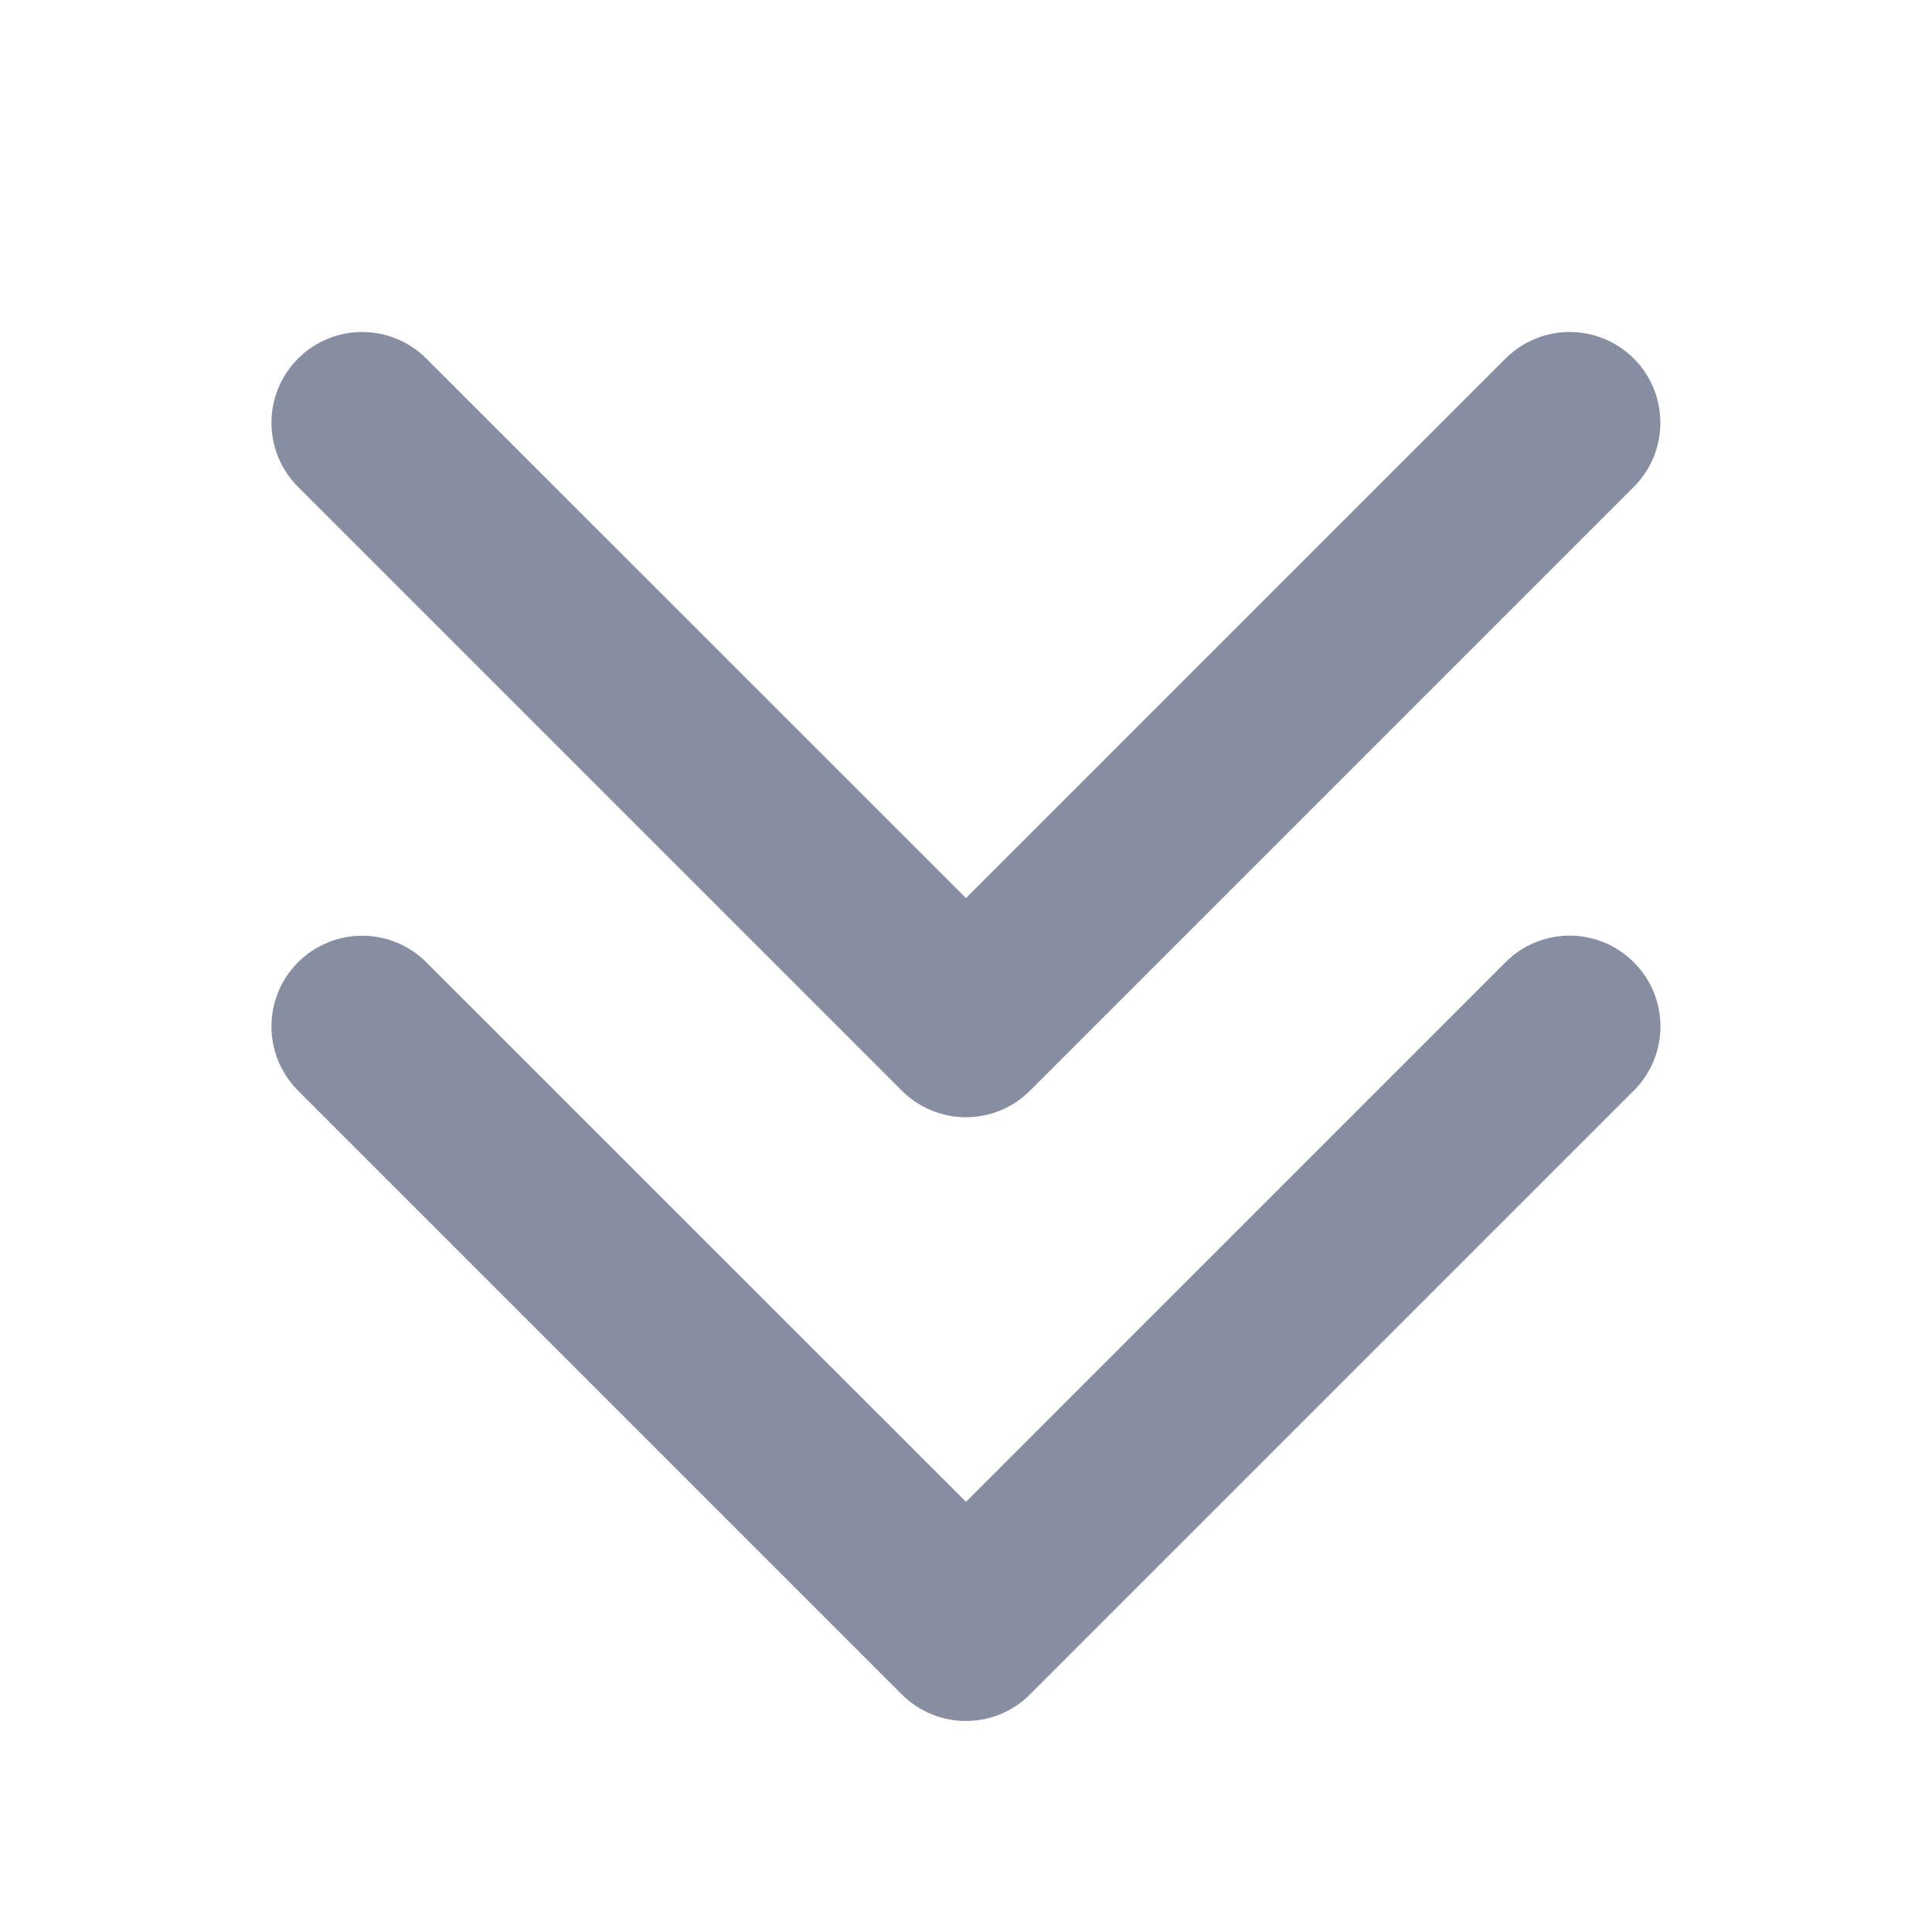
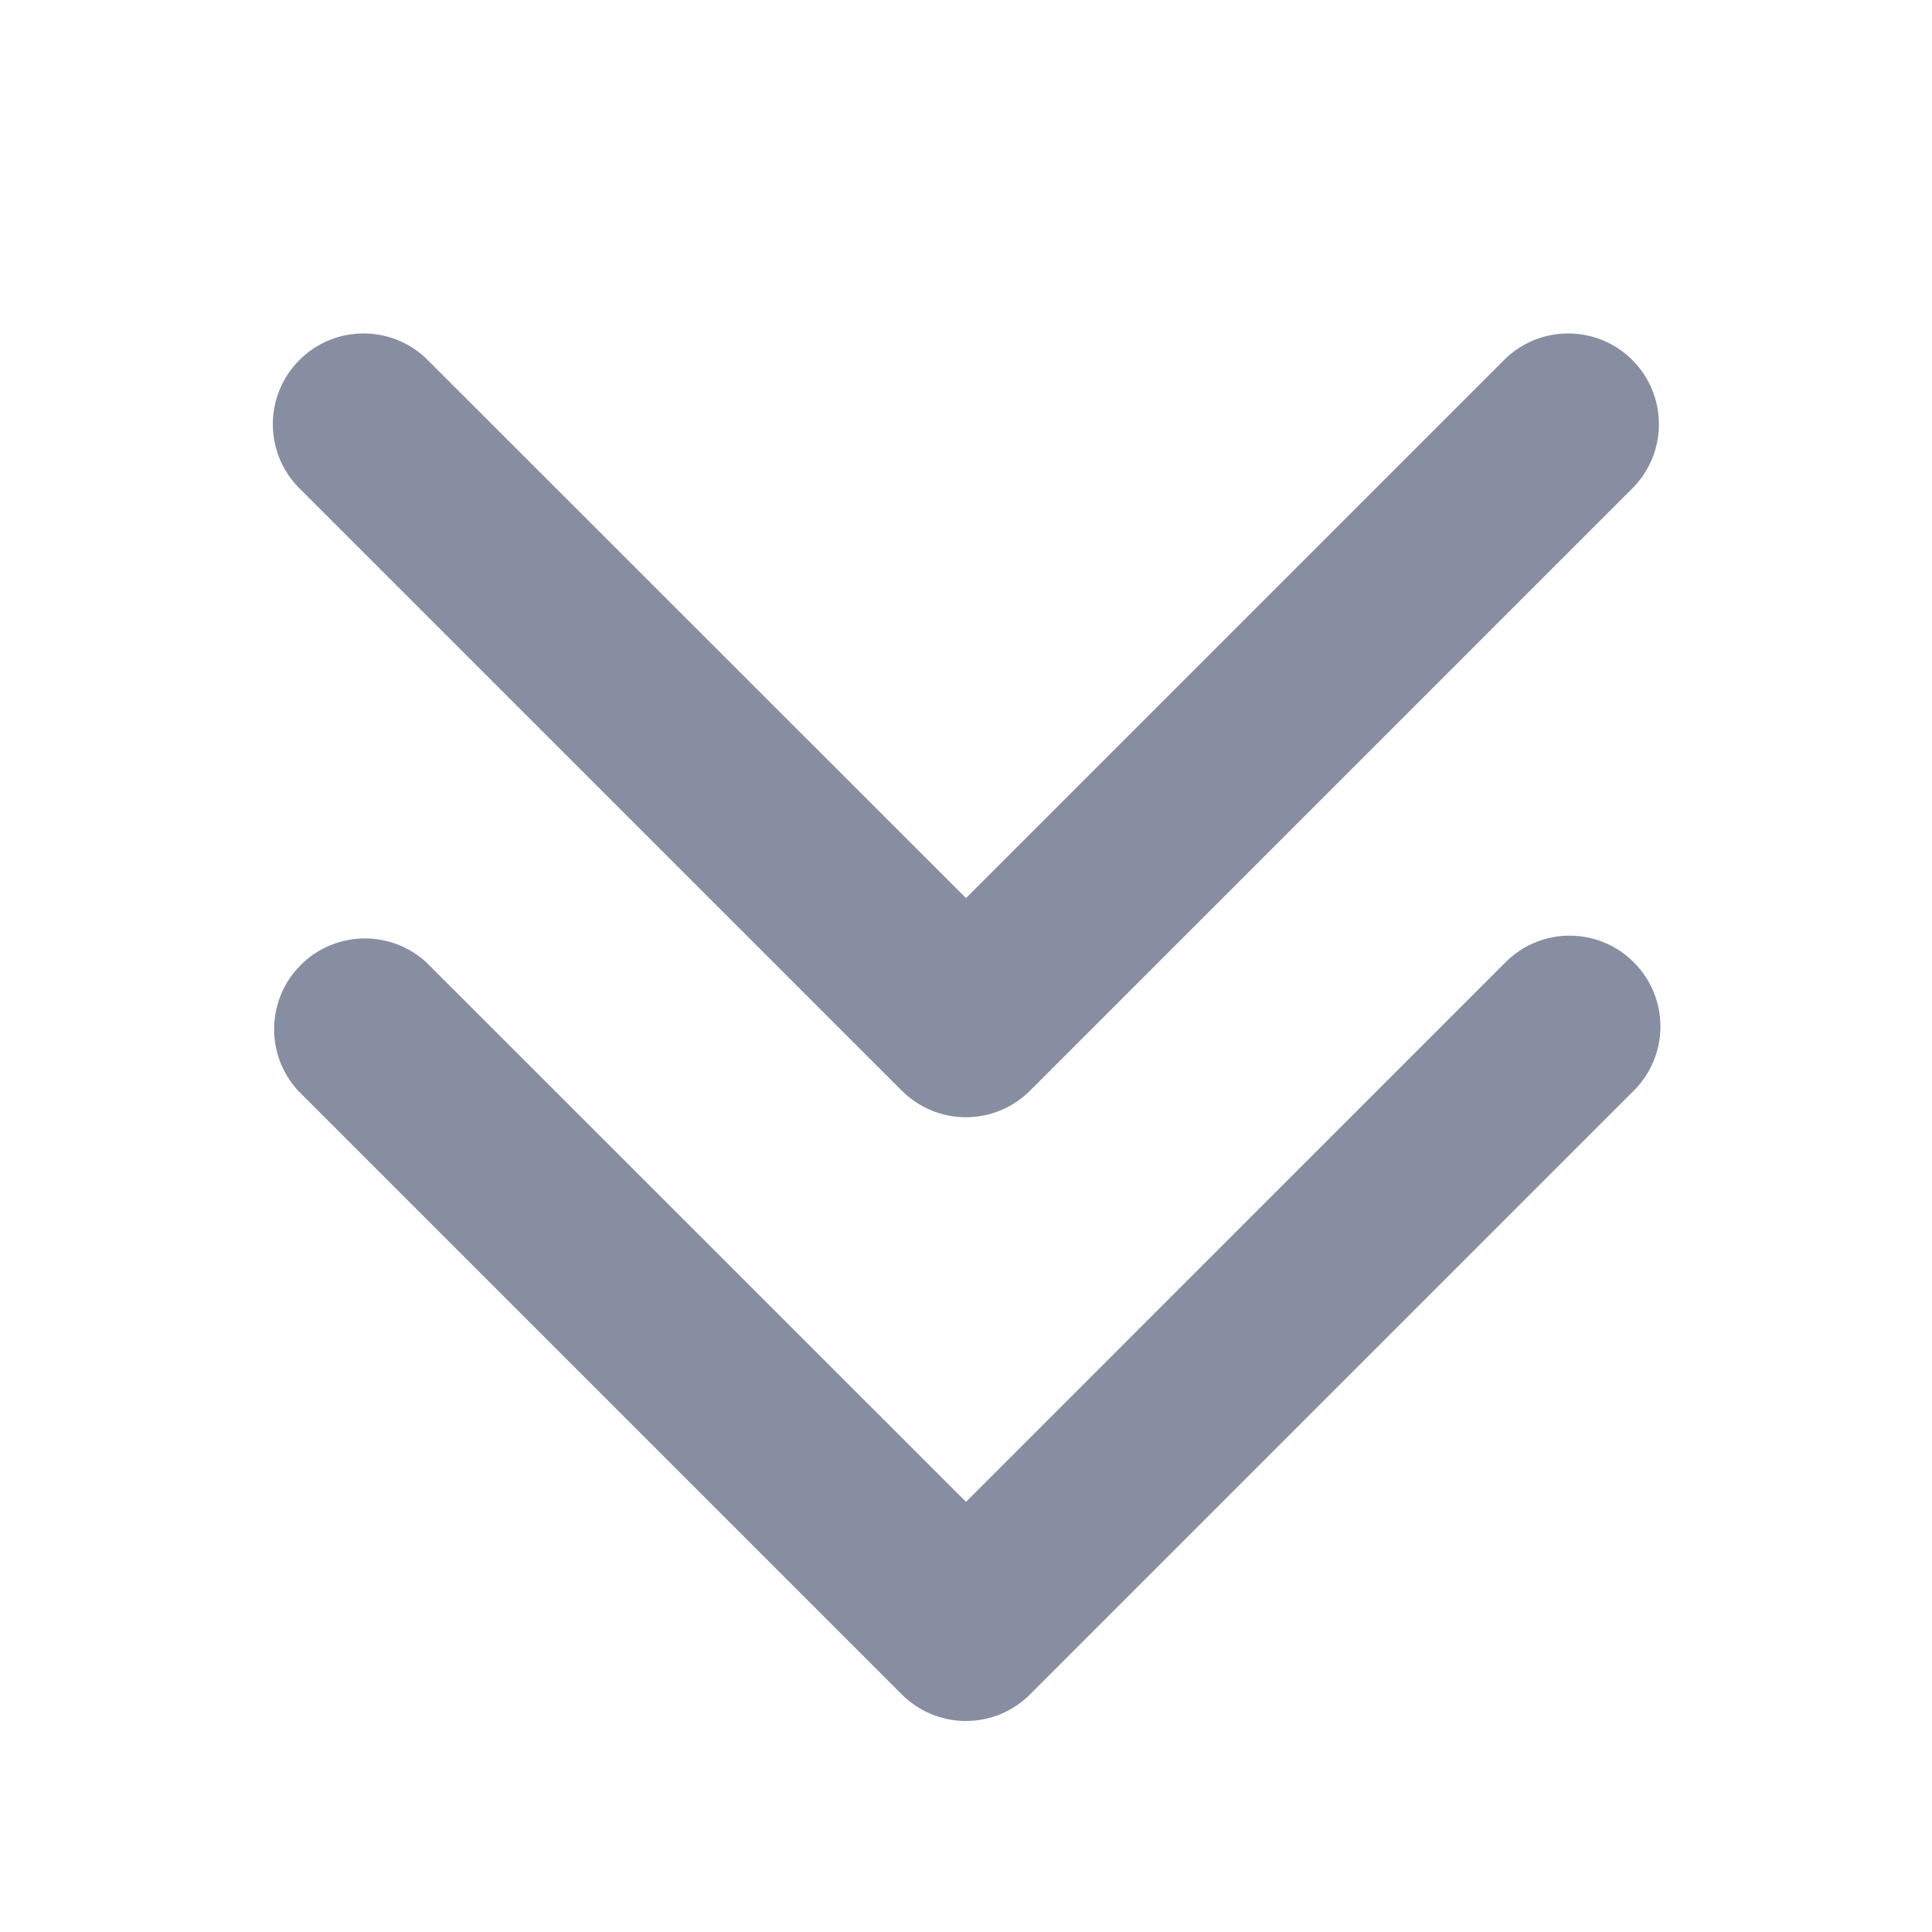
- <svg xmlns="http://www.w3.org/2000/svg" width="32" height="32" viewBox="0 0 32 32" fill="none">
-   <path d="M27.061 15.939C27.201 16.078 27.312 16.244 27.388 16.426C27.463 16.608 27.502 16.804 27.502 17.001C27.502 17.199 27.463 17.394 27.388 17.576C27.312 17.759 27.201 17.924 27.061 18.064L17.061 28.064C16.922 28.204 16.756 28.315 16.574 28.39C16.392 28.466 16.196 28.505 15.999 28.505C15.801 28.505 15.606 28.466 15.424 28.39C15.241 28.315 15.076 28.204 14.936 28.064L4.936 18.064C4.797 17.924 4.686 17.759 4.61 17.576C4.535 17.394 4.496 17.199 4.496 17.001C4.496 16.804 4.535 16.608 4.61 16.426C4.686 16.244 4.797 16.078 4.936 15.939C5.076 15.799 5.241 15.688 5.424 15.613C5.606 15.537 5.801 15.499 5.999 15.499C6.196 15.499 6.391 15.537 6.574 15.613C6.756 15.688 6.922 15.799 7.061 15.939L16 24.875L24.939 15.935C25.078 15.796 25.244 15.685 25.426 15.61C25.608 15.535 25.804 15.497 26.001 15.497C26.198 15.497 26.393 15.537 26.575 15.612C26.757 15.688 26.922 15.799 27.061 15.939ZM14.936 18.064C15.076 18.204 15.241 18.315 15.424 18.39C15.606 18.466 15.801 18.505 15.999 18.505C16.196 18.505 16.392 18.466 16.574 18.39C16.756 18.315 16.922 18.204 17.061 18.064L27.061 8.064C27.201 7.924 27.311 7.759 27.387 7.576C27.462 7.394 27.501 7.199 27.501 7.001C27.501 6.804 27.462 6.609 27.387 6.426C27.311 6.244 27.201 6.078 27.061 5.939C26.922 5.799 26.756 5.689 26.574 5.613C26.391 5.538 26.196 5.499 25.999 5.499C25.801 5.499 25.606 5.538 25.424 5.613C25.241 5.689 25.076 5.799 24.936 5.939L16 14.875L7.061 5.939C6.779 5.657 6.397 5.499 5.999 5.499C5.6 5.499 5.218 5.657 4.936 5.939C4.654 6.221 4.496 6.603 4.496 7.001C4.496 7.4 4.654 7.782 4.936 8.064L14.936 18.064Z" fill="#878EA1" />
+ <svg xmlns="http://www.w3.org/2000/svg" width="32" height="32" fill="none">
+   <path fill="#878EA1" d="M27.061 15.939a1.5 1.5 0 0 1 0 2.125l-10 10a1.5 1.5 0 0 1-2.125 0l-10-10a1.504 1.504 0 0 1 2.125-2.125L16 24.875l8.939-8.94a1.5 1.5 0 0 1 2.122.004m-12.125 2.125a1.5 1.5 0 0 0 2.125 0l10-10a1.503 1.503 0 0 0-2.125-2.125L16 14.875 7.06 5.939a1.503 1.503 0 0 0-2.125 2.125z" />
</svg>
